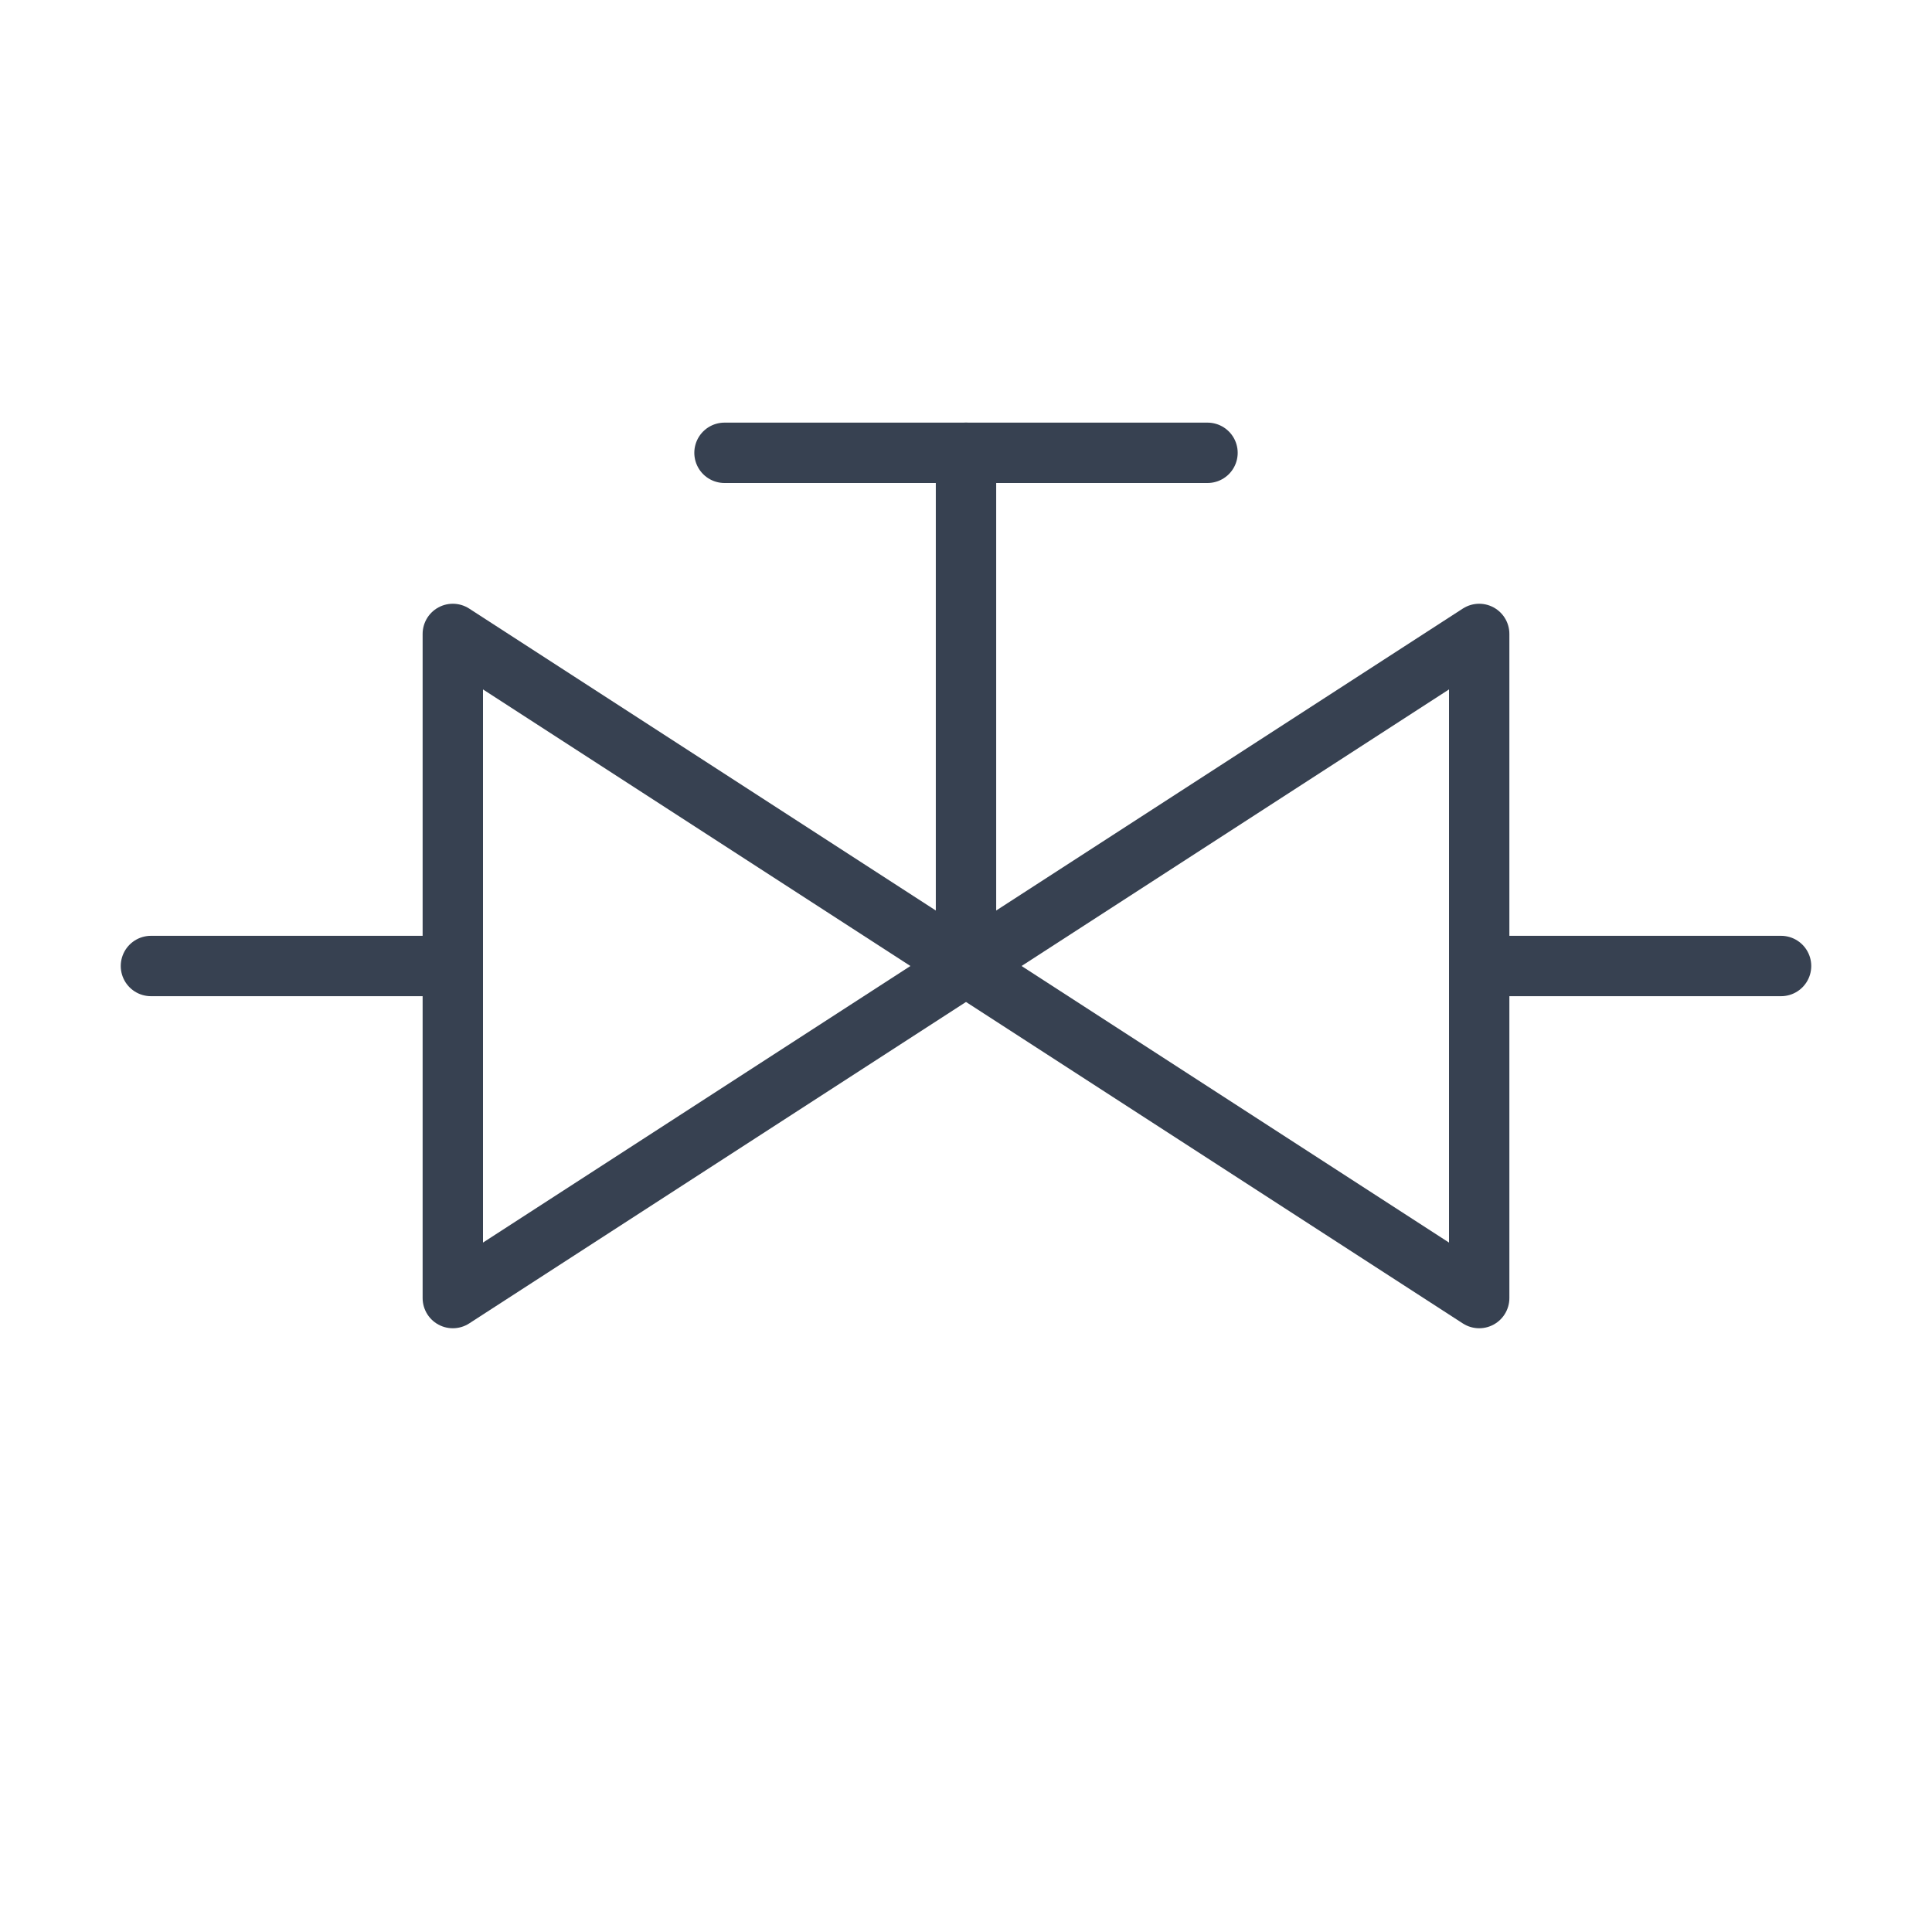
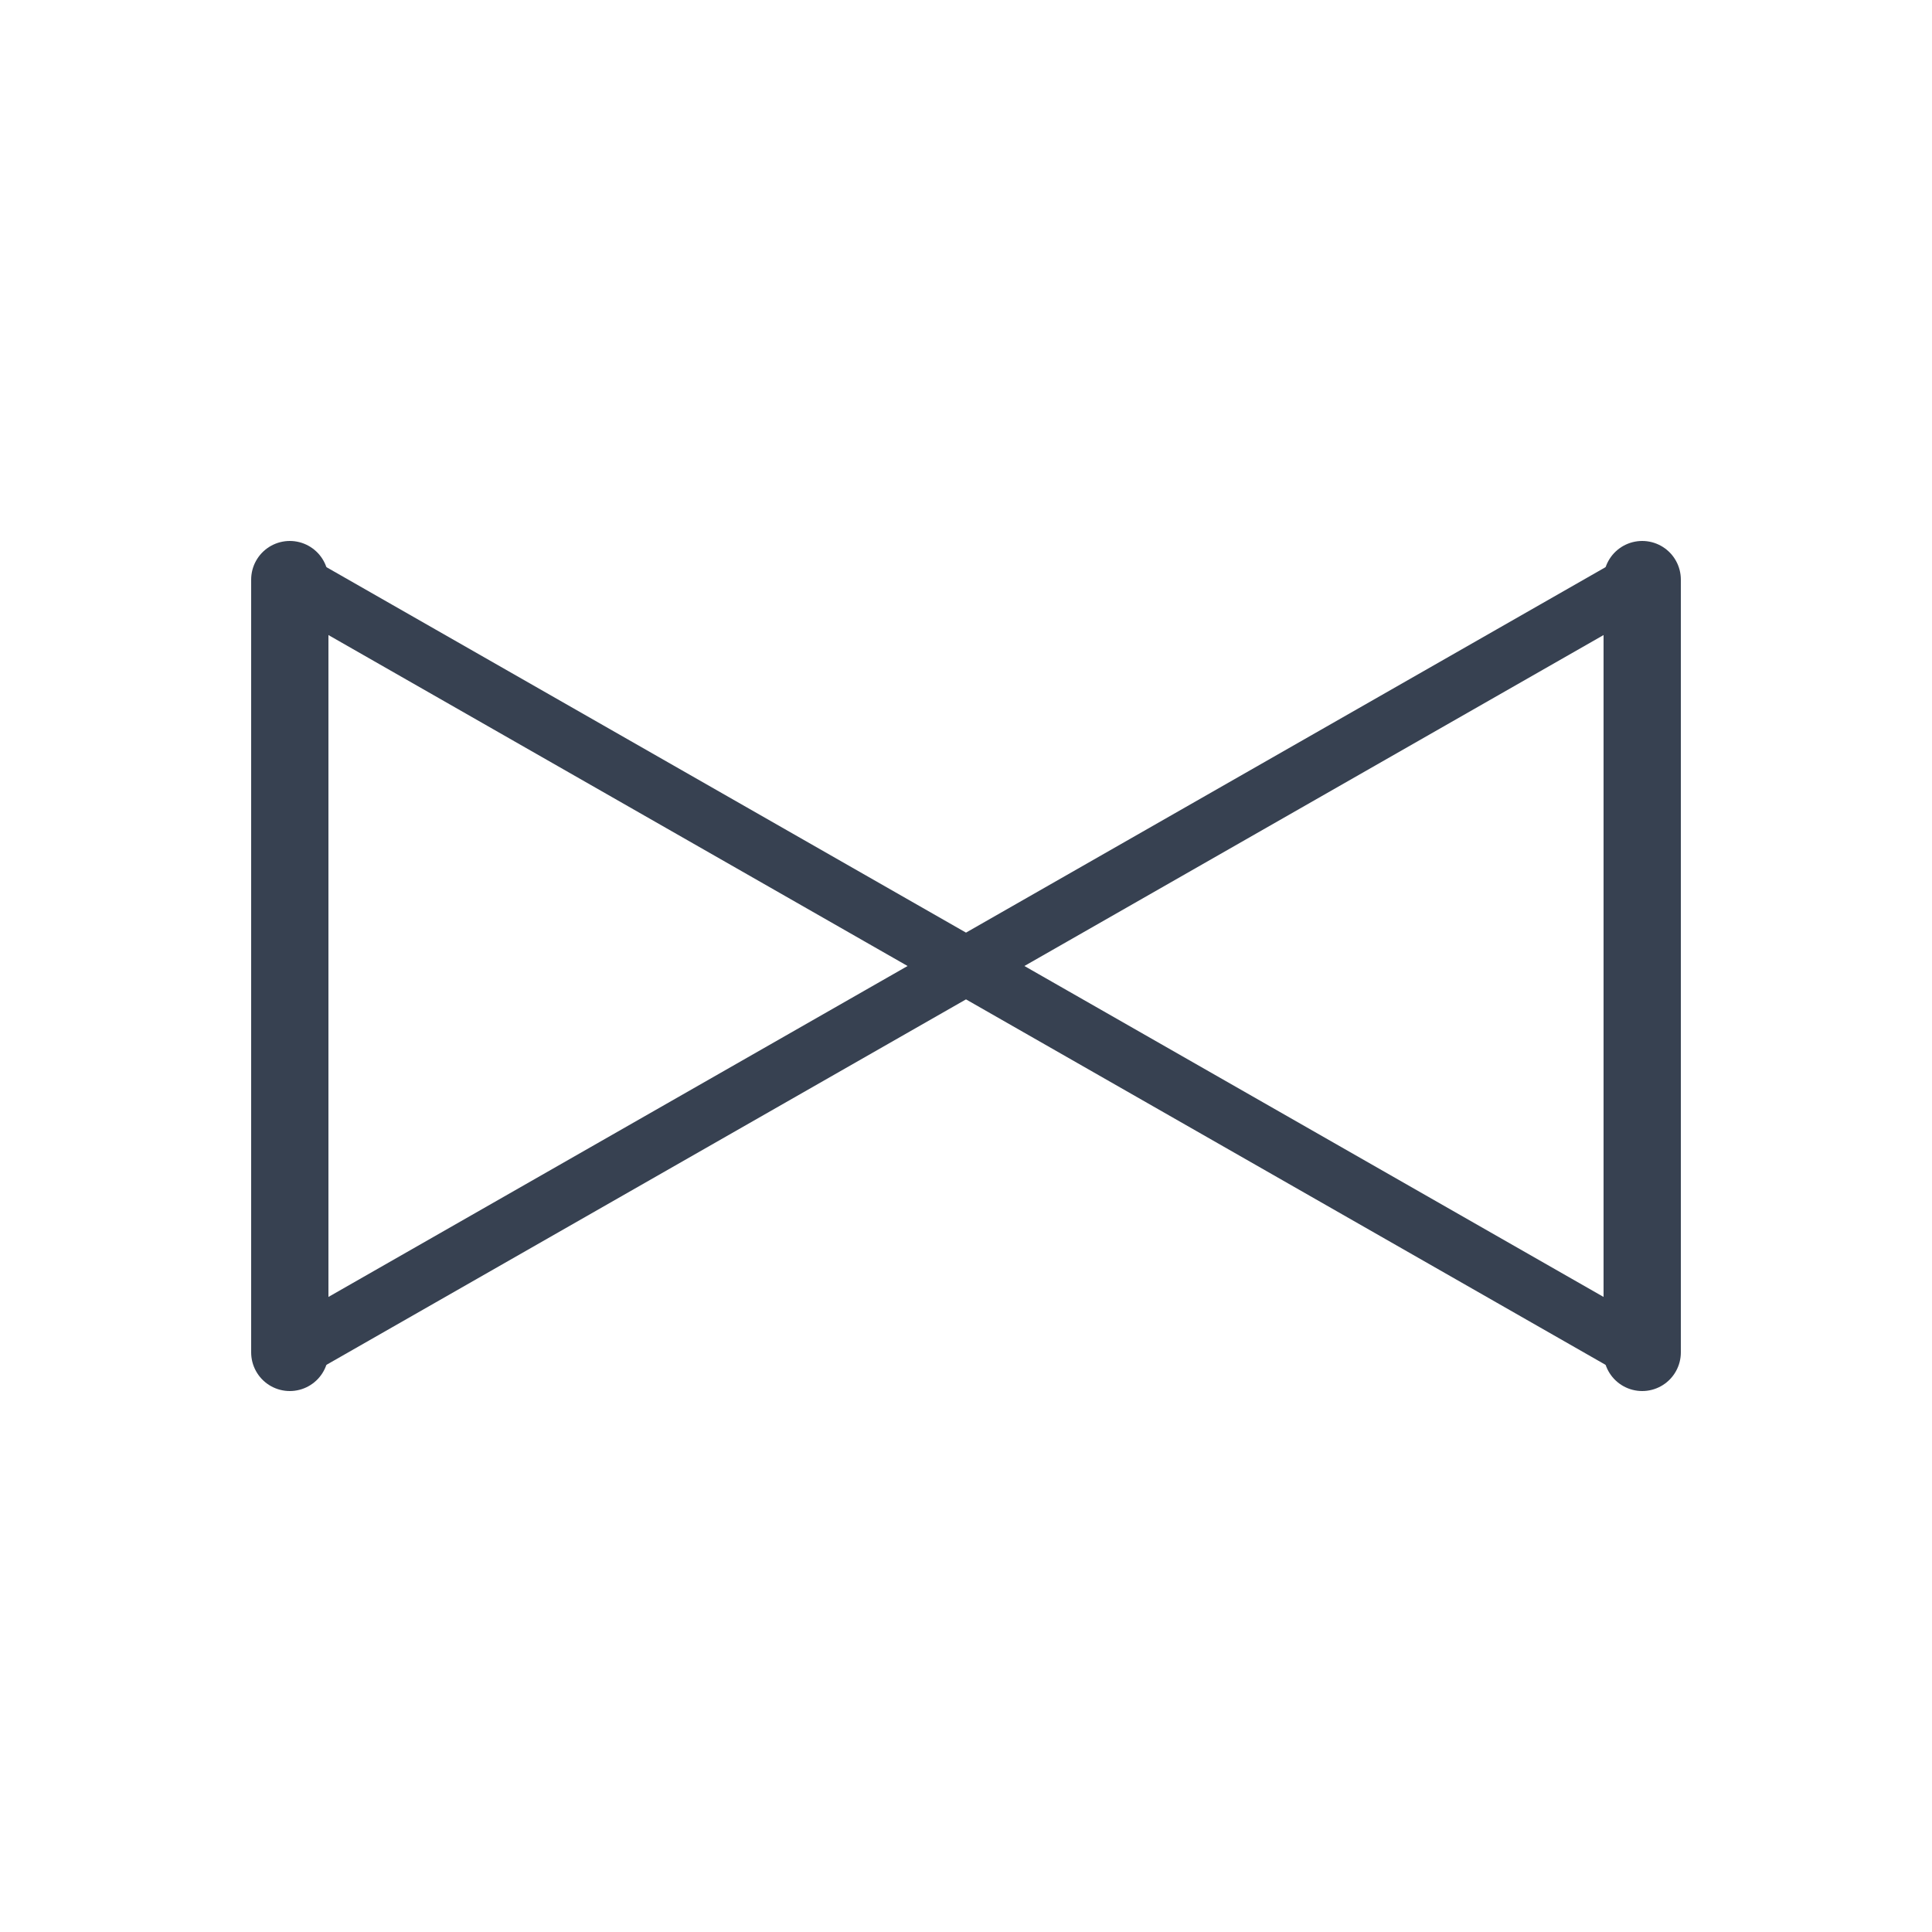
- <svg xmlns="http://www.w3.org/2000/svg" viewBox="0 0 128 128">
-   <line x1="10" y1="64" x2="30" y2="64" fill="none" stroke="#374151" stroke-width="4" stroke-linecap="round" data-elitescada-slot="pipe" />
-   <line x1="98" y1="64" x2="118" y2="64" fill="none" stroke="#374151" stroke-width="4" stroke-linecap="round" data-elitescada-slot="pipe" />
-   <polygon points="30,42 64,64 30,86" fill="none" stroke="#374151" stroke-width="4" stroke-linejoin="round" data-elitescada-slot="body" />
-   <polygon points="98,42 64,64 98,86" fill="none" stroke="#374151" stroke-width="4" stroke-linejoin="round" data-elitescada-slot="body" />
-   <line x1="64" y1="64" x2="64" y2="30" fill="none" stroke="#374151" stroke-width="4" stroke-linecap="round" data-elitescada-slot="stem" />
-   <line x1="48" y1="30" x2="80" y2="30" fill="none" stroke="#374151" stroke-width="4" stroke-linecap="round" data-elitescada-slot="handle" />
+ <svg xmlns="http://www.w3.org/2000/svg" viewBox="0 0 100 100">
+   <path d="M 15 30 L 50 50 L 15 70 Z M 85 30 L 50 50 L 85 70 Z" fill="none" stroke="#374151" stroke-width="3" stroke-linejoin="round" data-elitescada-slot="body" />
+   <line x1="15" y1="30" x2="15" y2="70" fill="none" stroke="#374151" stroke-width="4" stroke-linecap="round" data-elitescada-slot="outline" />
+   <line x1="85" y1="30" x2="85" y2="70" fill="none" stroke="#374151" stroke-width="4" stroke-linecap="round" data-elitescada-slot="outline" />
</svg>
